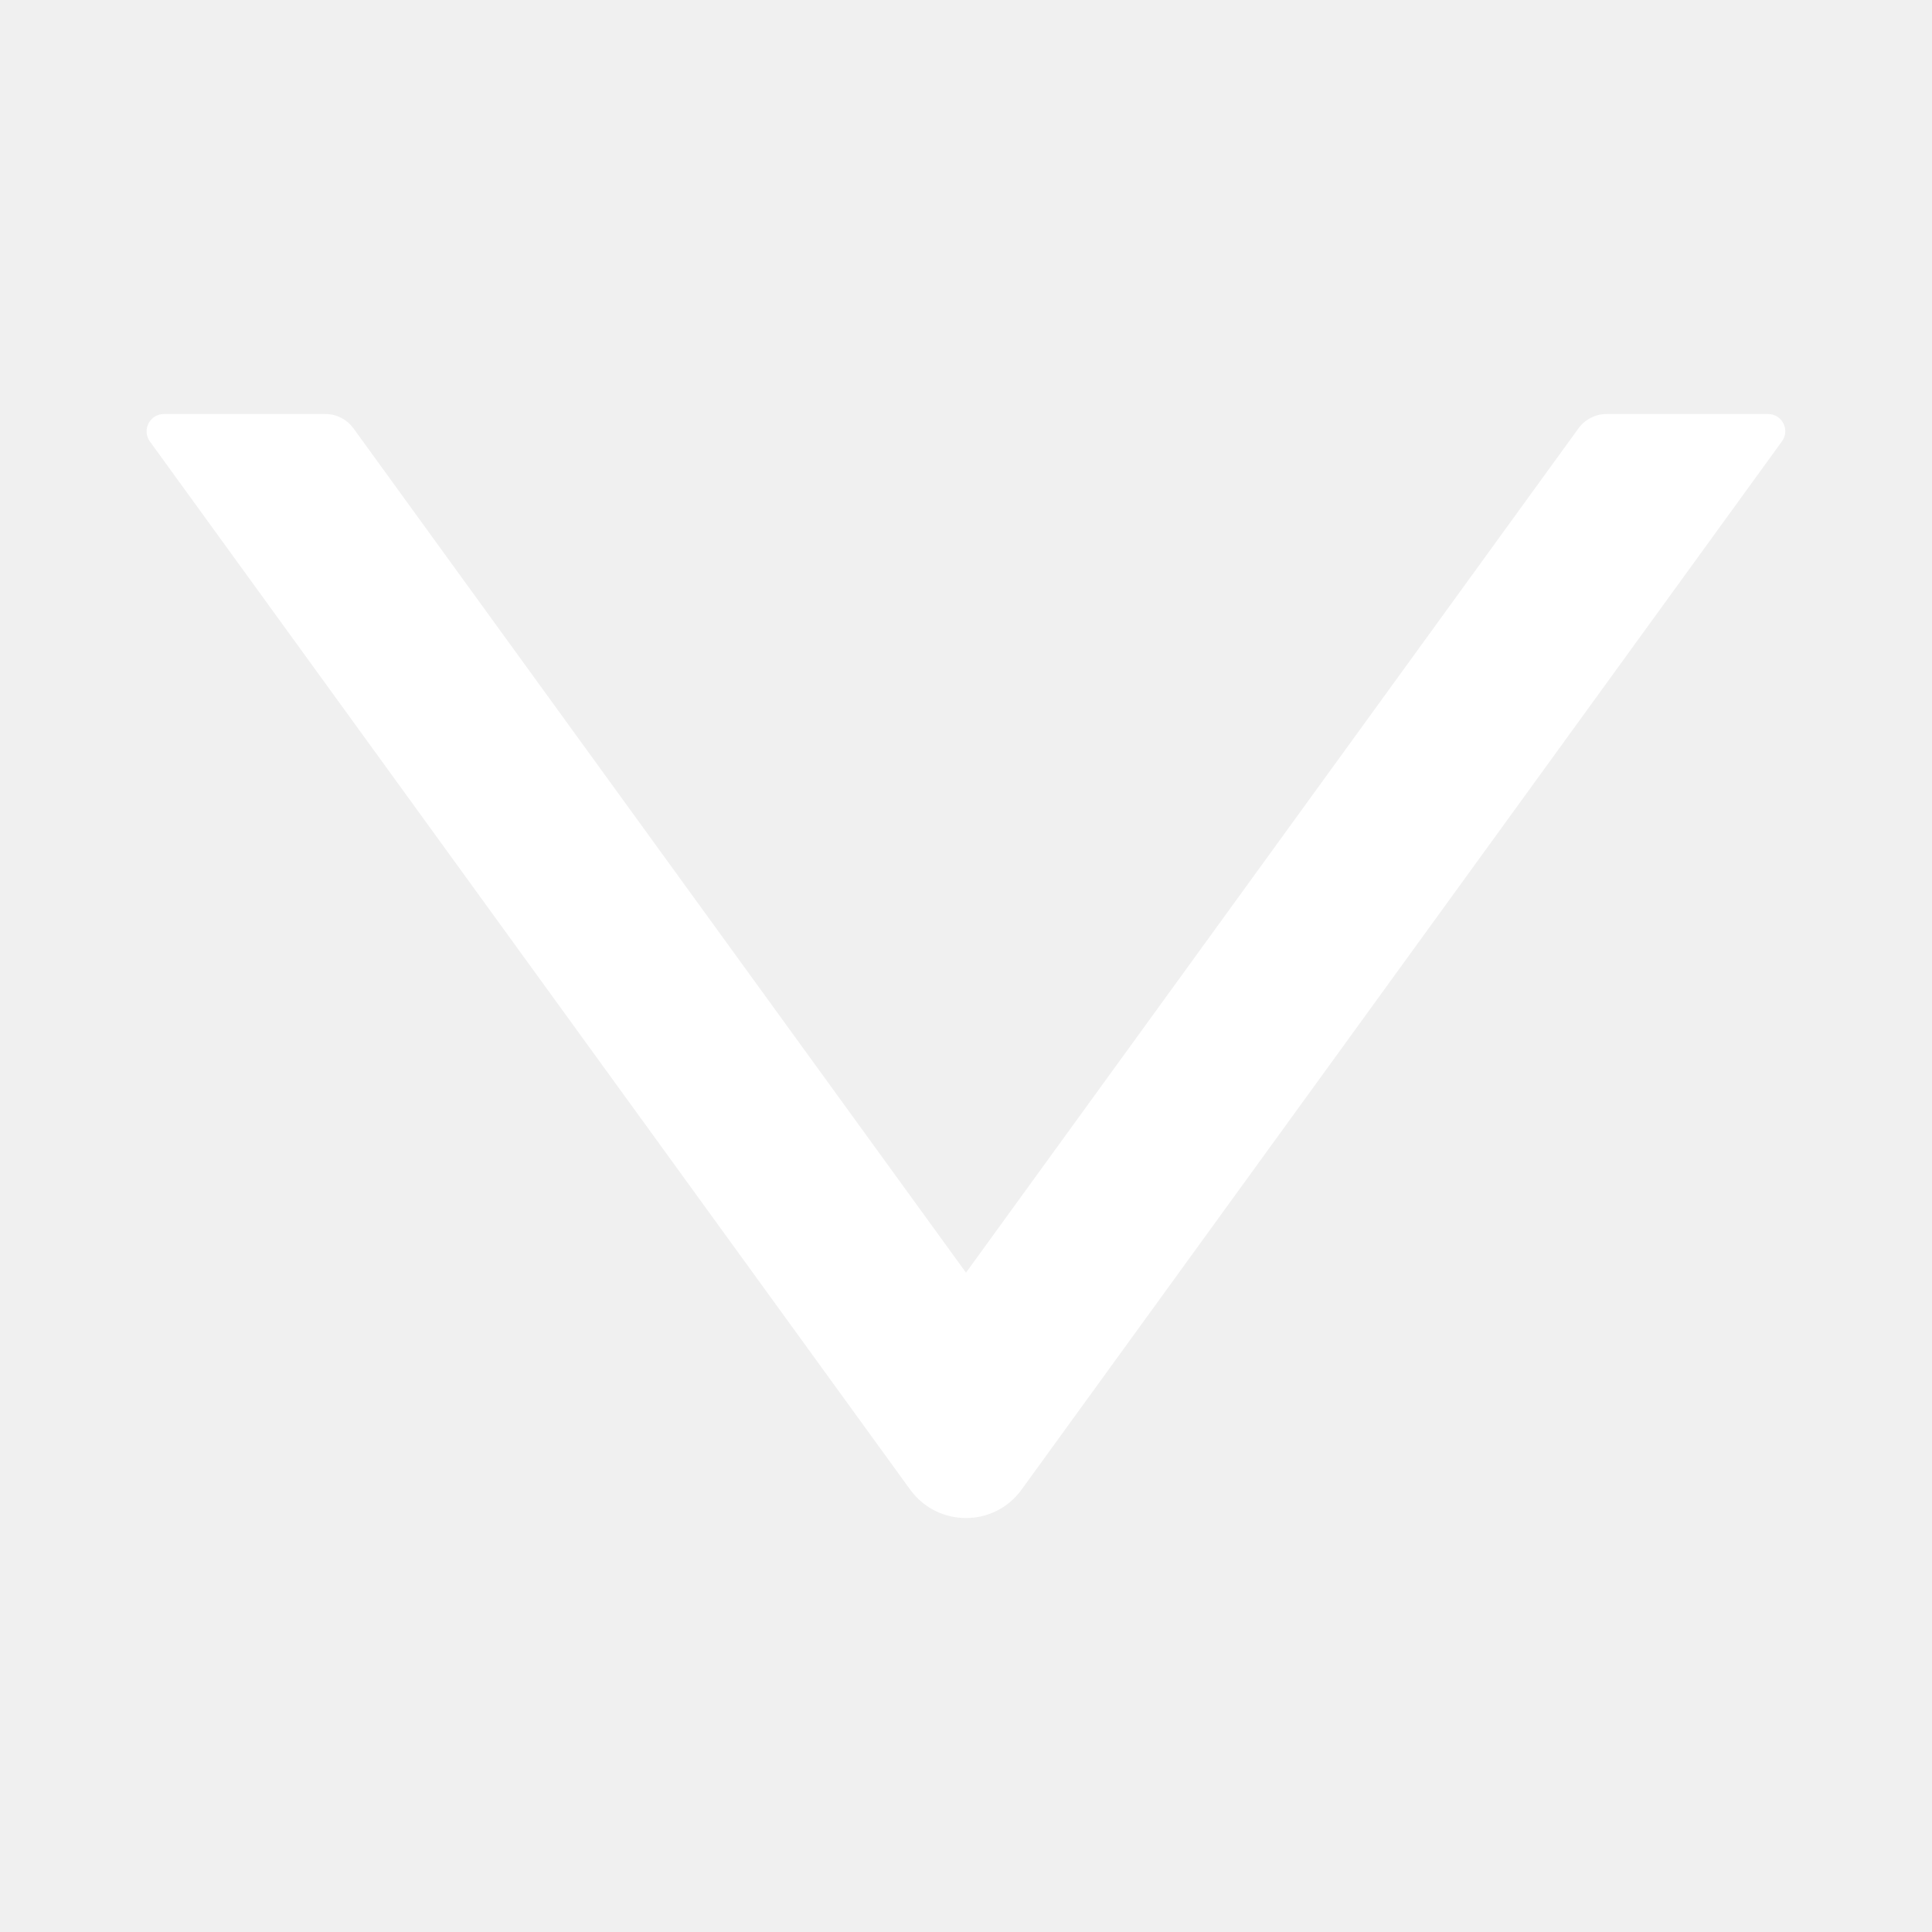
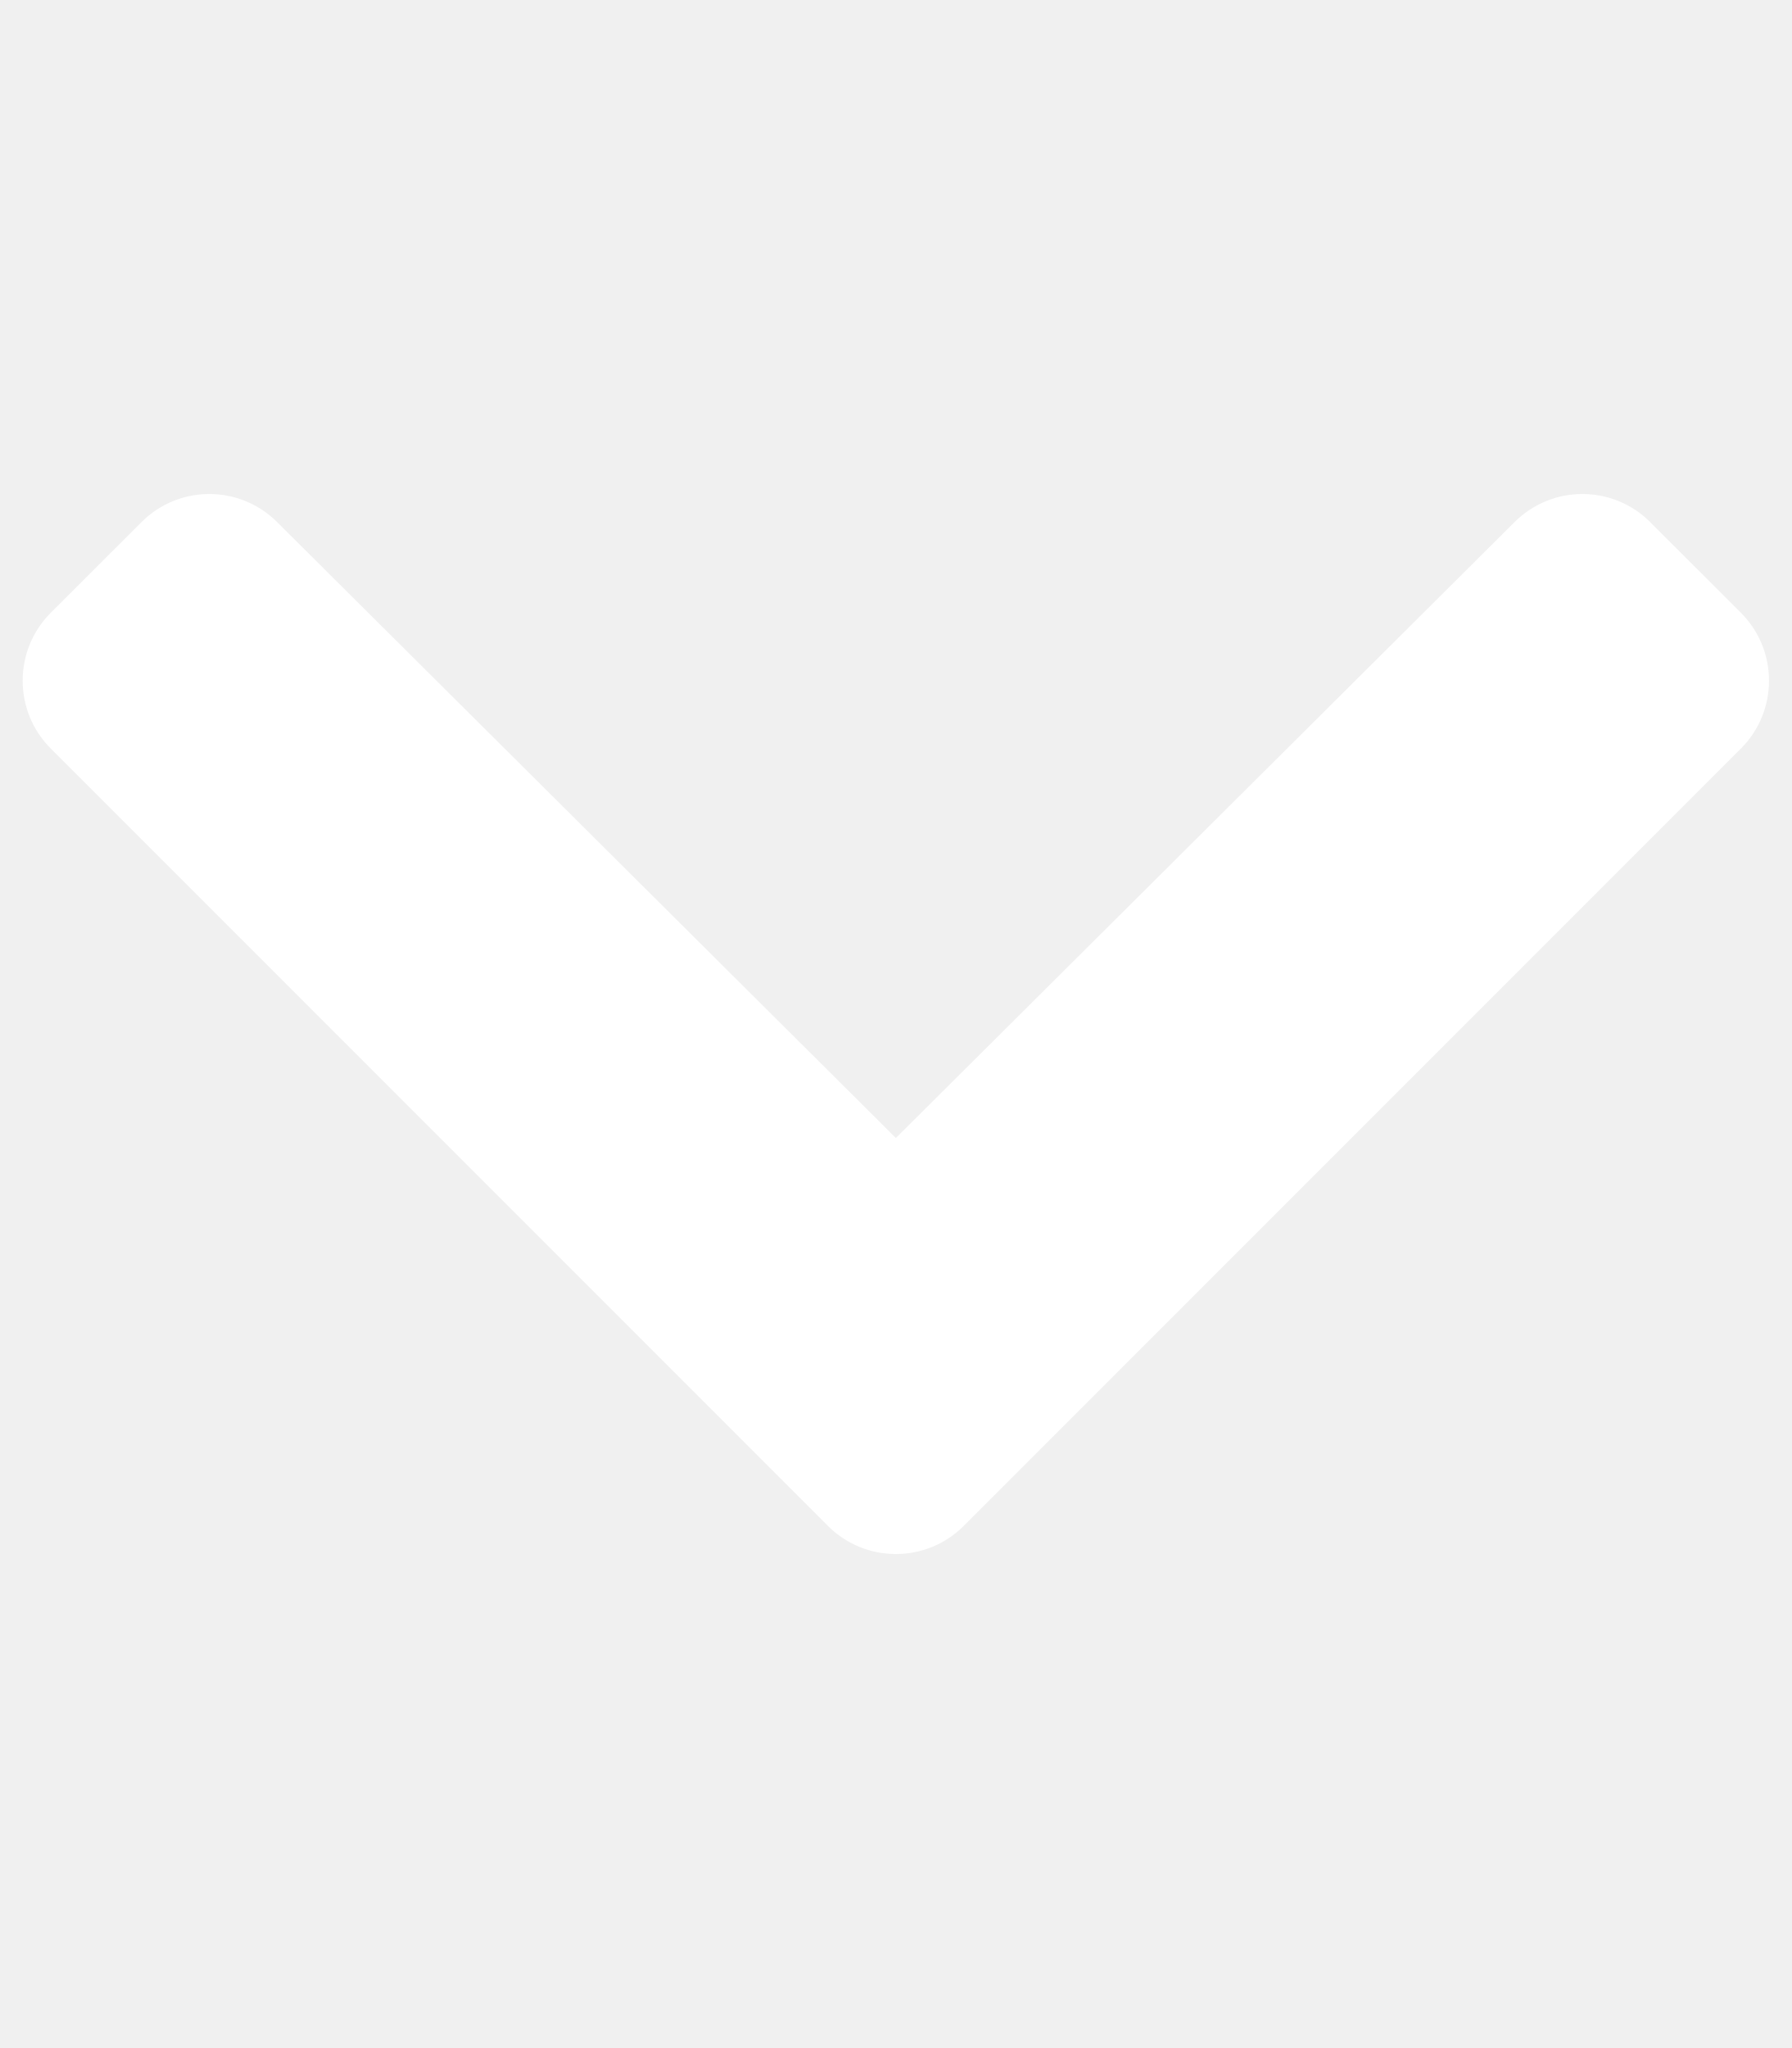
- <svg xmlns="http://www.w3.org/2000/svg" width="36" height="36" viewBox="0 0 36 36" fill="none">
-   <path d="M32.946 7.715H29.933C29.728 7.715 29.535 7.815 29.414 7.98L18 23.714L6.585 7.98C6.464 7.815 6.271 7.715 6.067 7.715H3.053C2.792 7.715 2.639 8.012 2.792 8.225L16.959 27.756C17.473 28.463 18.526 28.463 19.036 27.756L33.203 8.225C33.36 8.012 33.207 7.715 32.946 7.715Z" fill="#fff" fill-opacity="1" />
+ <svg xmlns="http://www.w3.org/2000/svg" width="21" height="24" viewBox="0 0 21 24" fill="none">
+   <path d="M9.705 17.882L0.595 8.772C0.156 8.333 0.156 7.62 0.595 7.181L1.658 6.119C2.096 5.68 2.807 5.679 3.247 6.117L10.501 13.336L17.754 6.117C18.194 5.679 18.905 5.68 19.343 6.119L20.406 7.181C20.845 7.62 20.845 8.333 20.406 8.772L11.296 17.882C10.857 18.321 10.144 18.321 9.705 17.882Z" fill="#fff" />
</svg>
